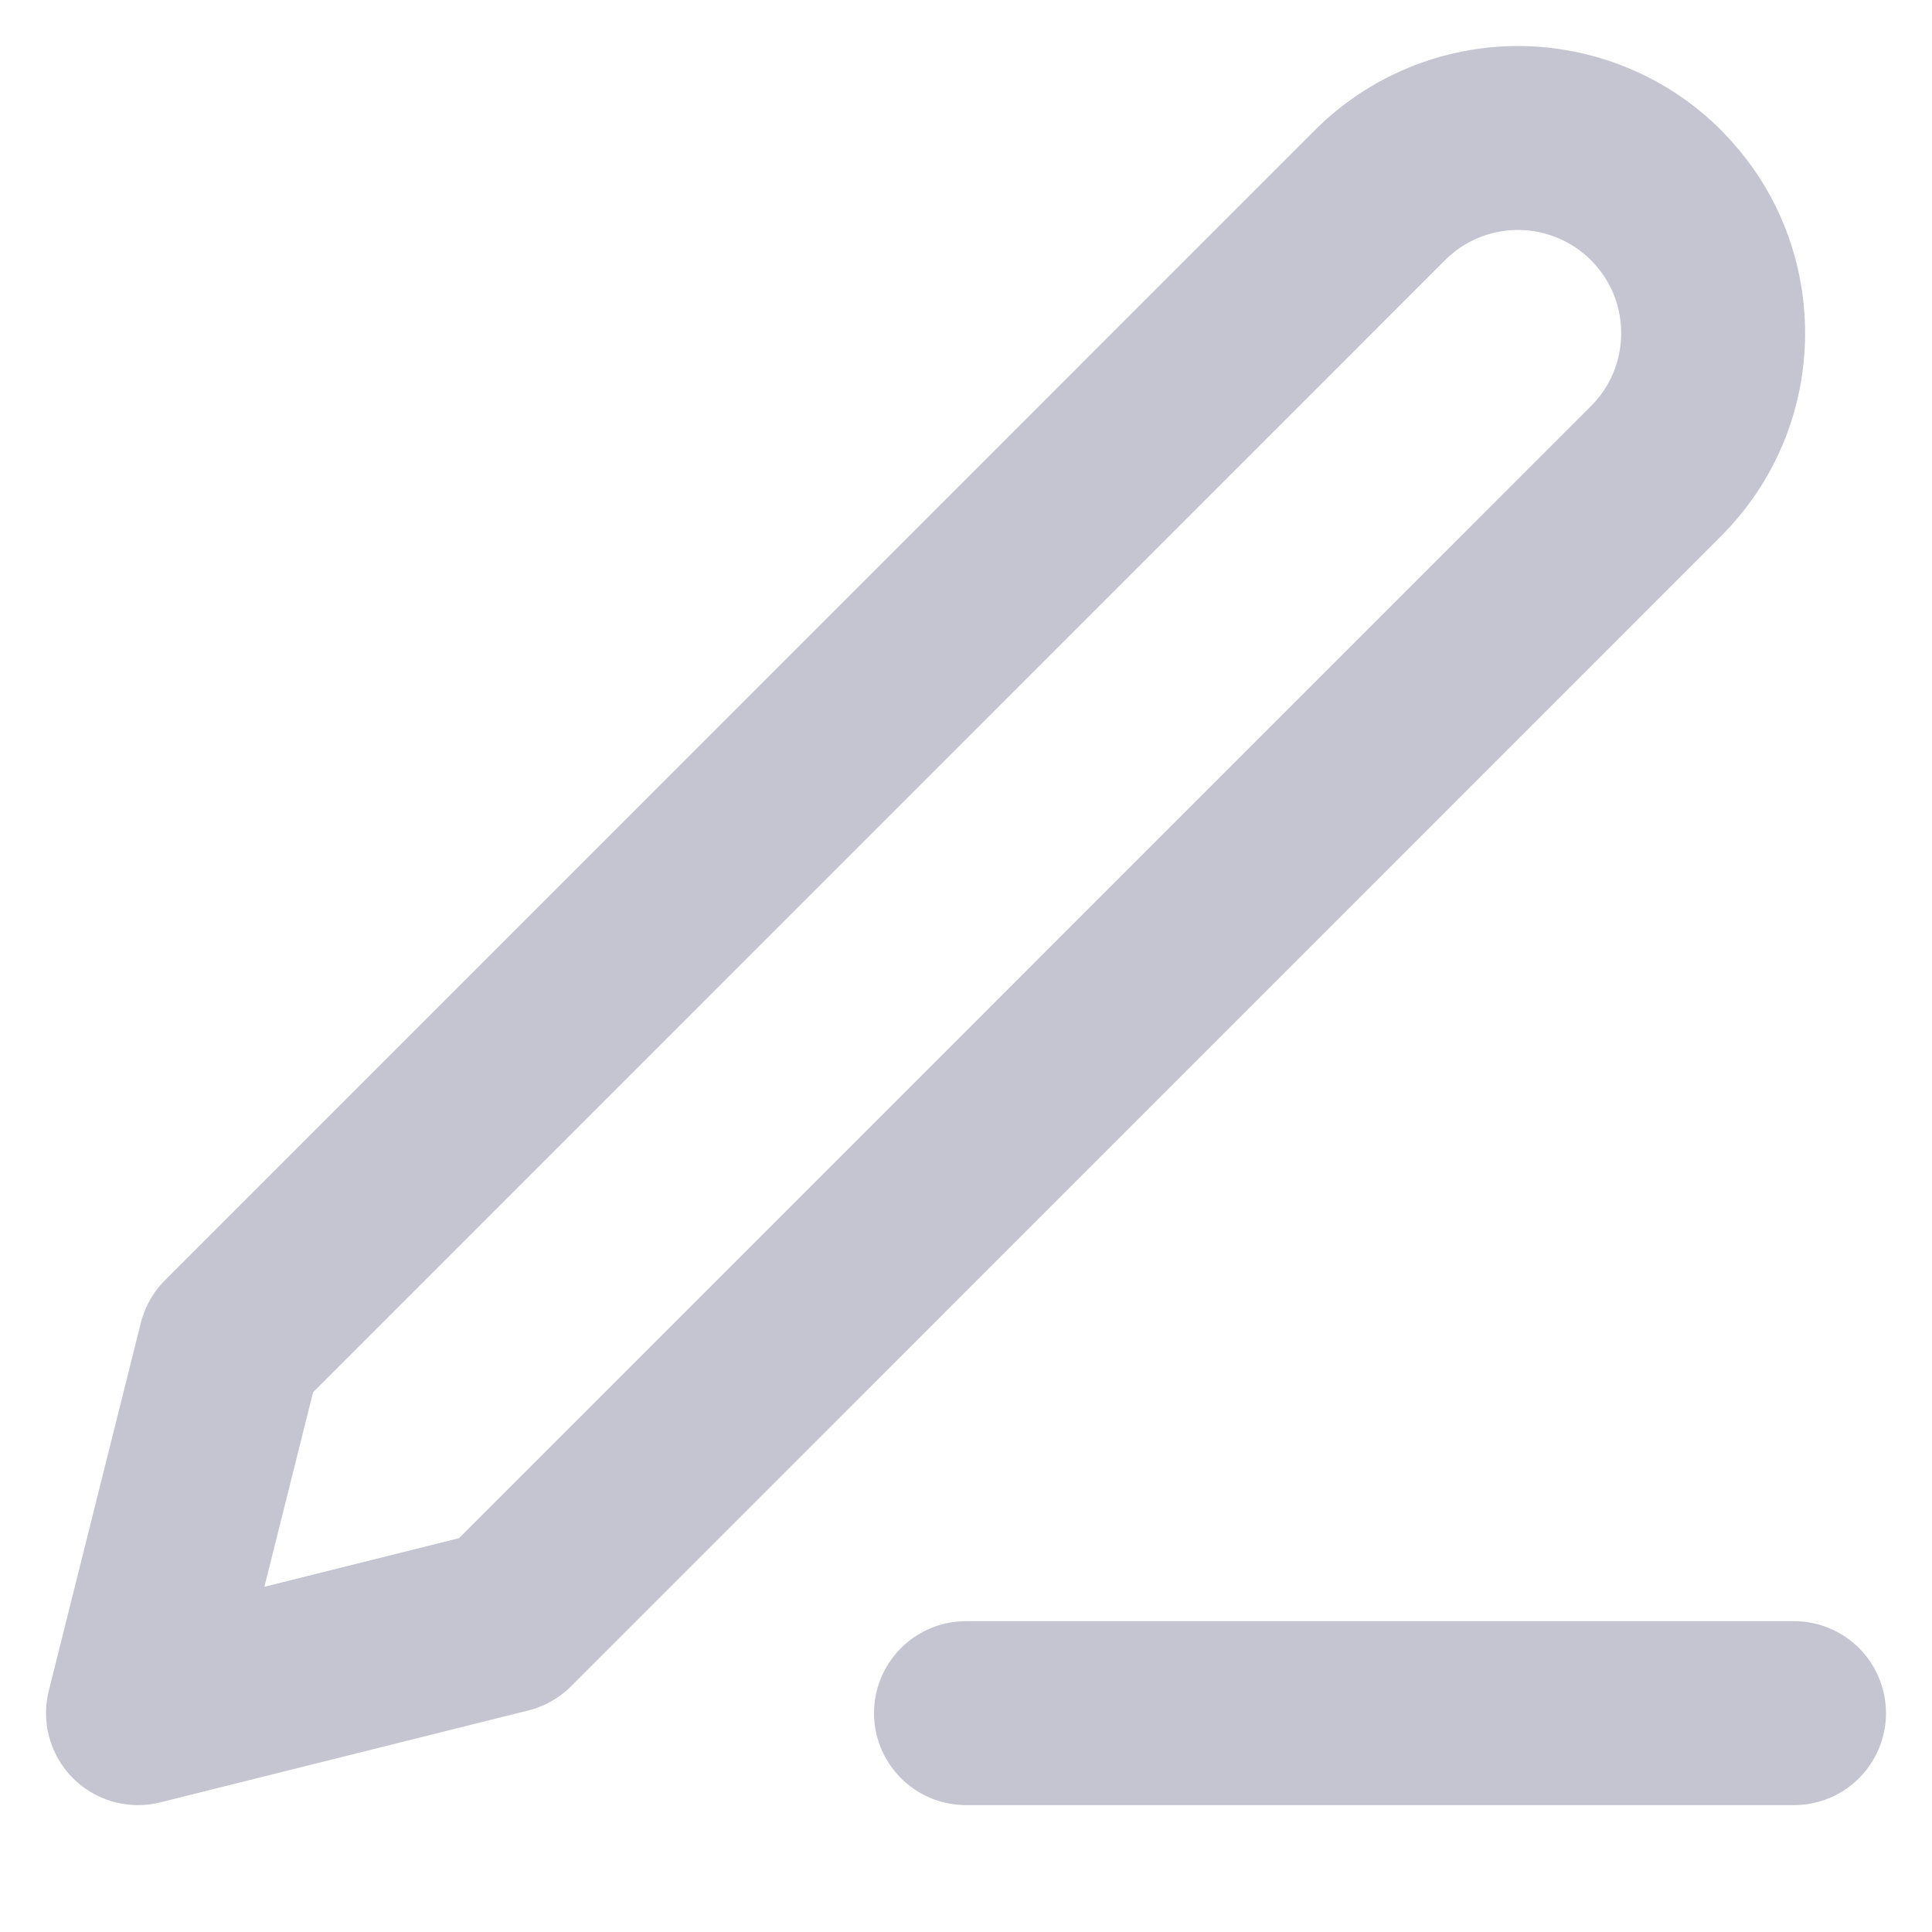
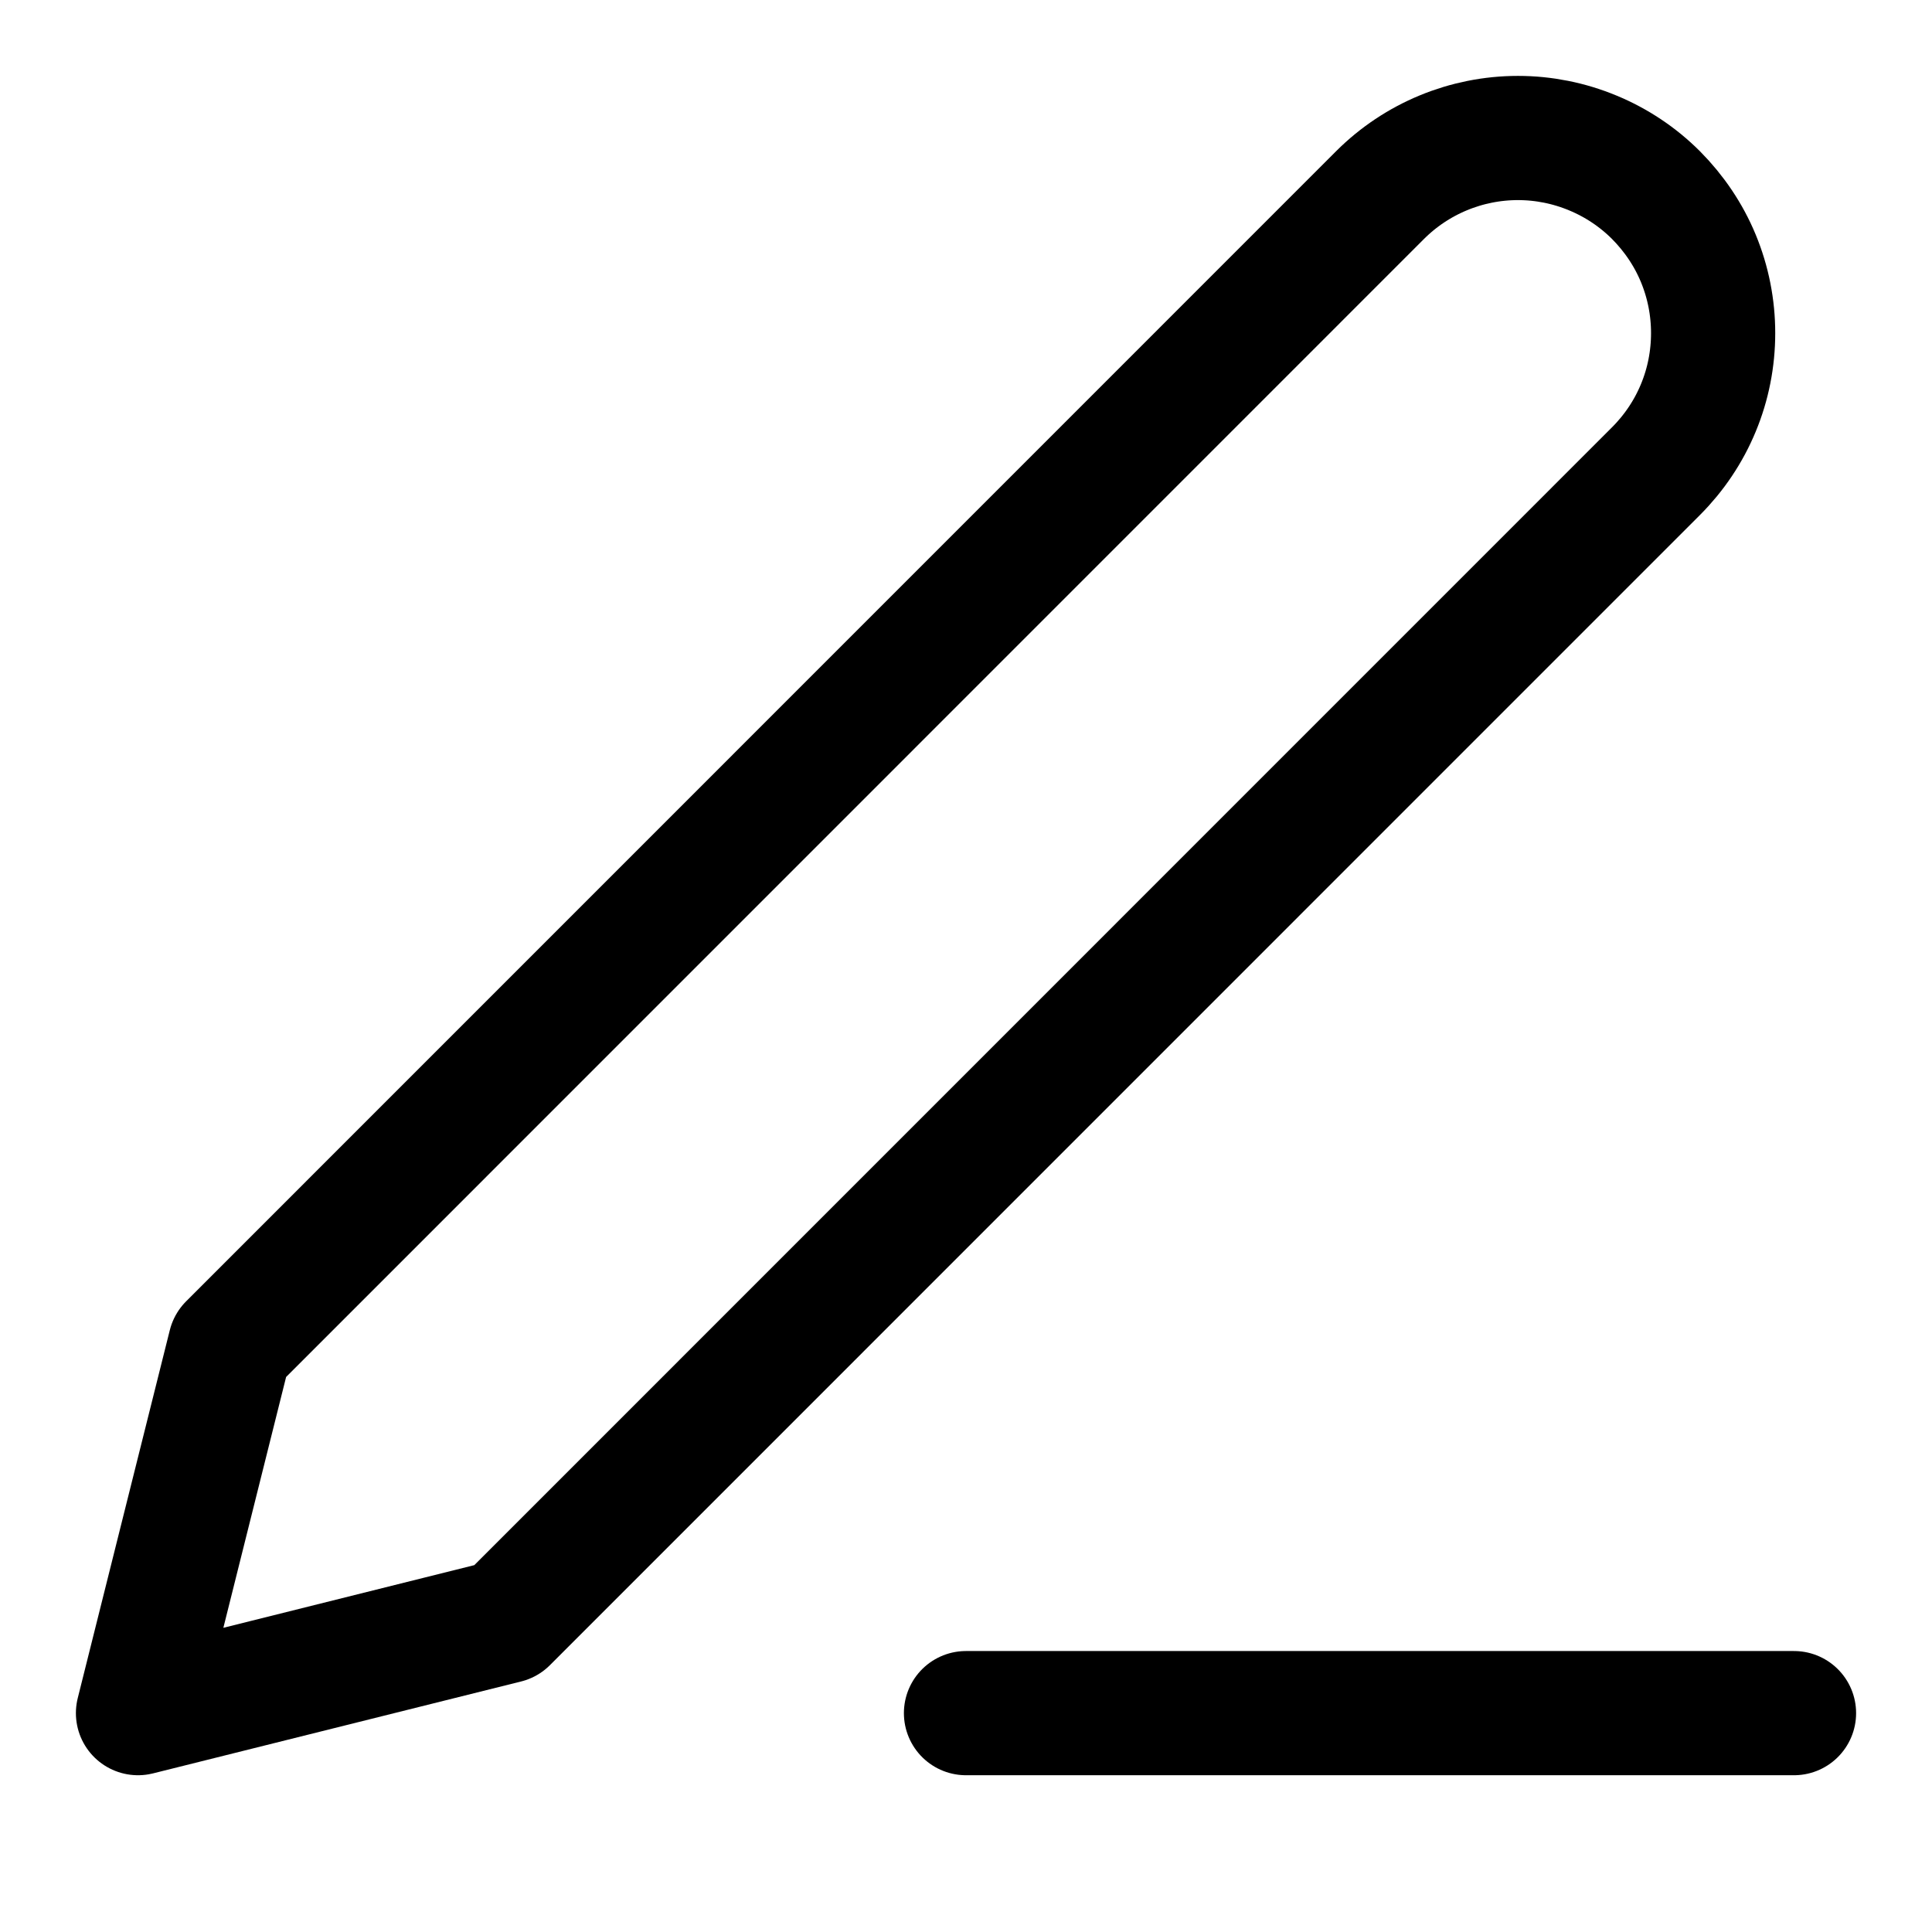
<svg xmlns="http://www.w3.org/2000/svg" width="14" height="14" viewBox="0 0 14 14" fill="none">
-   <path d="M7 12.414H13" stroke="#C5C5D1" stroke-width="1.333" stroke-linecap="round" stroke-linejoin="round" />
-   <path d="M10 1.414C10.265 1.149 10.625 1 11 1C11.186 1 11.37 1.037 11.541 1.108C11.713 1.179 11.869 1.283 12 1.414C12.131 1.546 12.236 1.701 12.307 1.873C12.378 2.045 12.414 2.228 12.414 2.414C12.414 2.6 12.378 2.784 12.307 2.955C12.236 3.127 12.131 3.283 12 3.414L3.667 11.748L1 12.414L1.667 9.748L10 1.414Z" stroke="#C5C5D1" stroke-width="1.333" stroke-linecap="round" stroke-linejoin="round" />
+   <path d="M7 12.414H13" stroke="#000000" stroke-width="0.9" stroke-linecap="round" stroke-linejoin="round" />
+   <path d="M10 1.414C10.265 1.149 10.625 1 11 1C11.186 1 11.37 1.037 11.541 1.108C11.713 1.179 11.869 1.283 12 1.414C12.131 1.546 12.236 1.701 12.307 1.873C12.378 2.045 12.414 2.228 12.414 2.414C12.414 2.6 12.378 2.784 12.307 2.955C12.236 3.127 12.131 3.283 12 3.414L3.667 11.748L1 12.414L1.667 9.748L10 1.414Z" stroke="#000000" stroke-width="0.9" stroke-linecap="round" stroke-linejoin="round" />
</svg>
